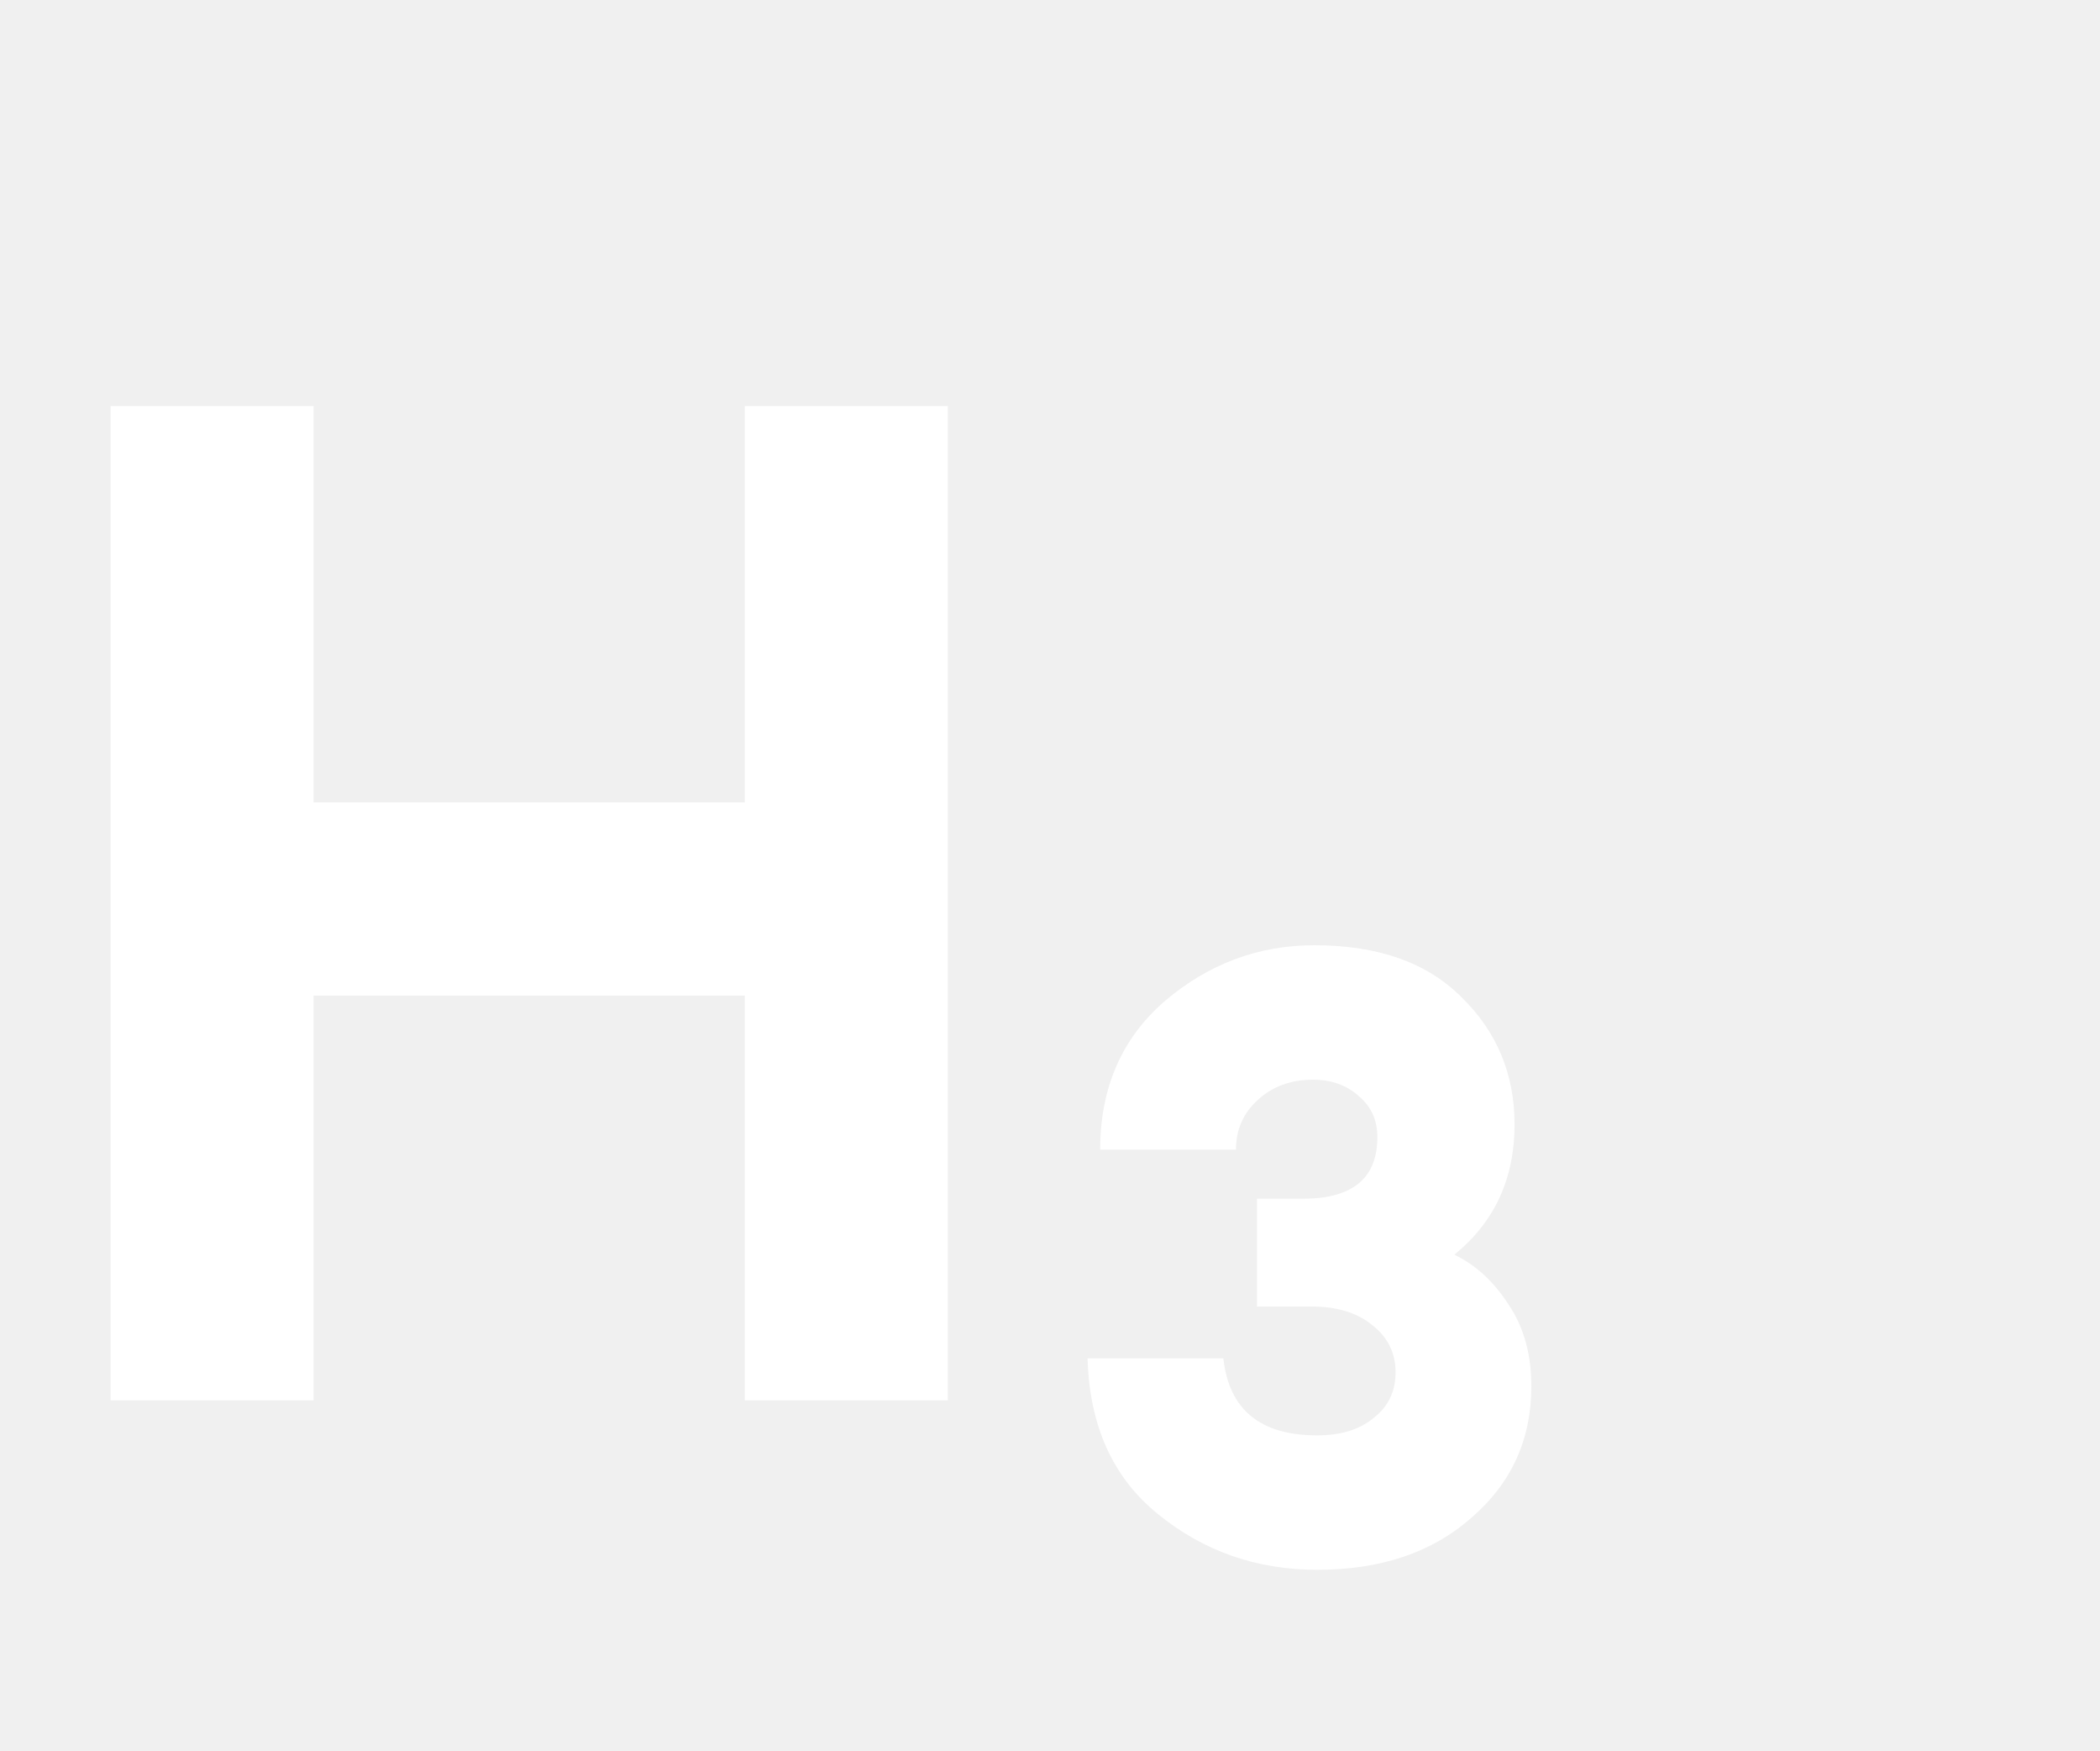
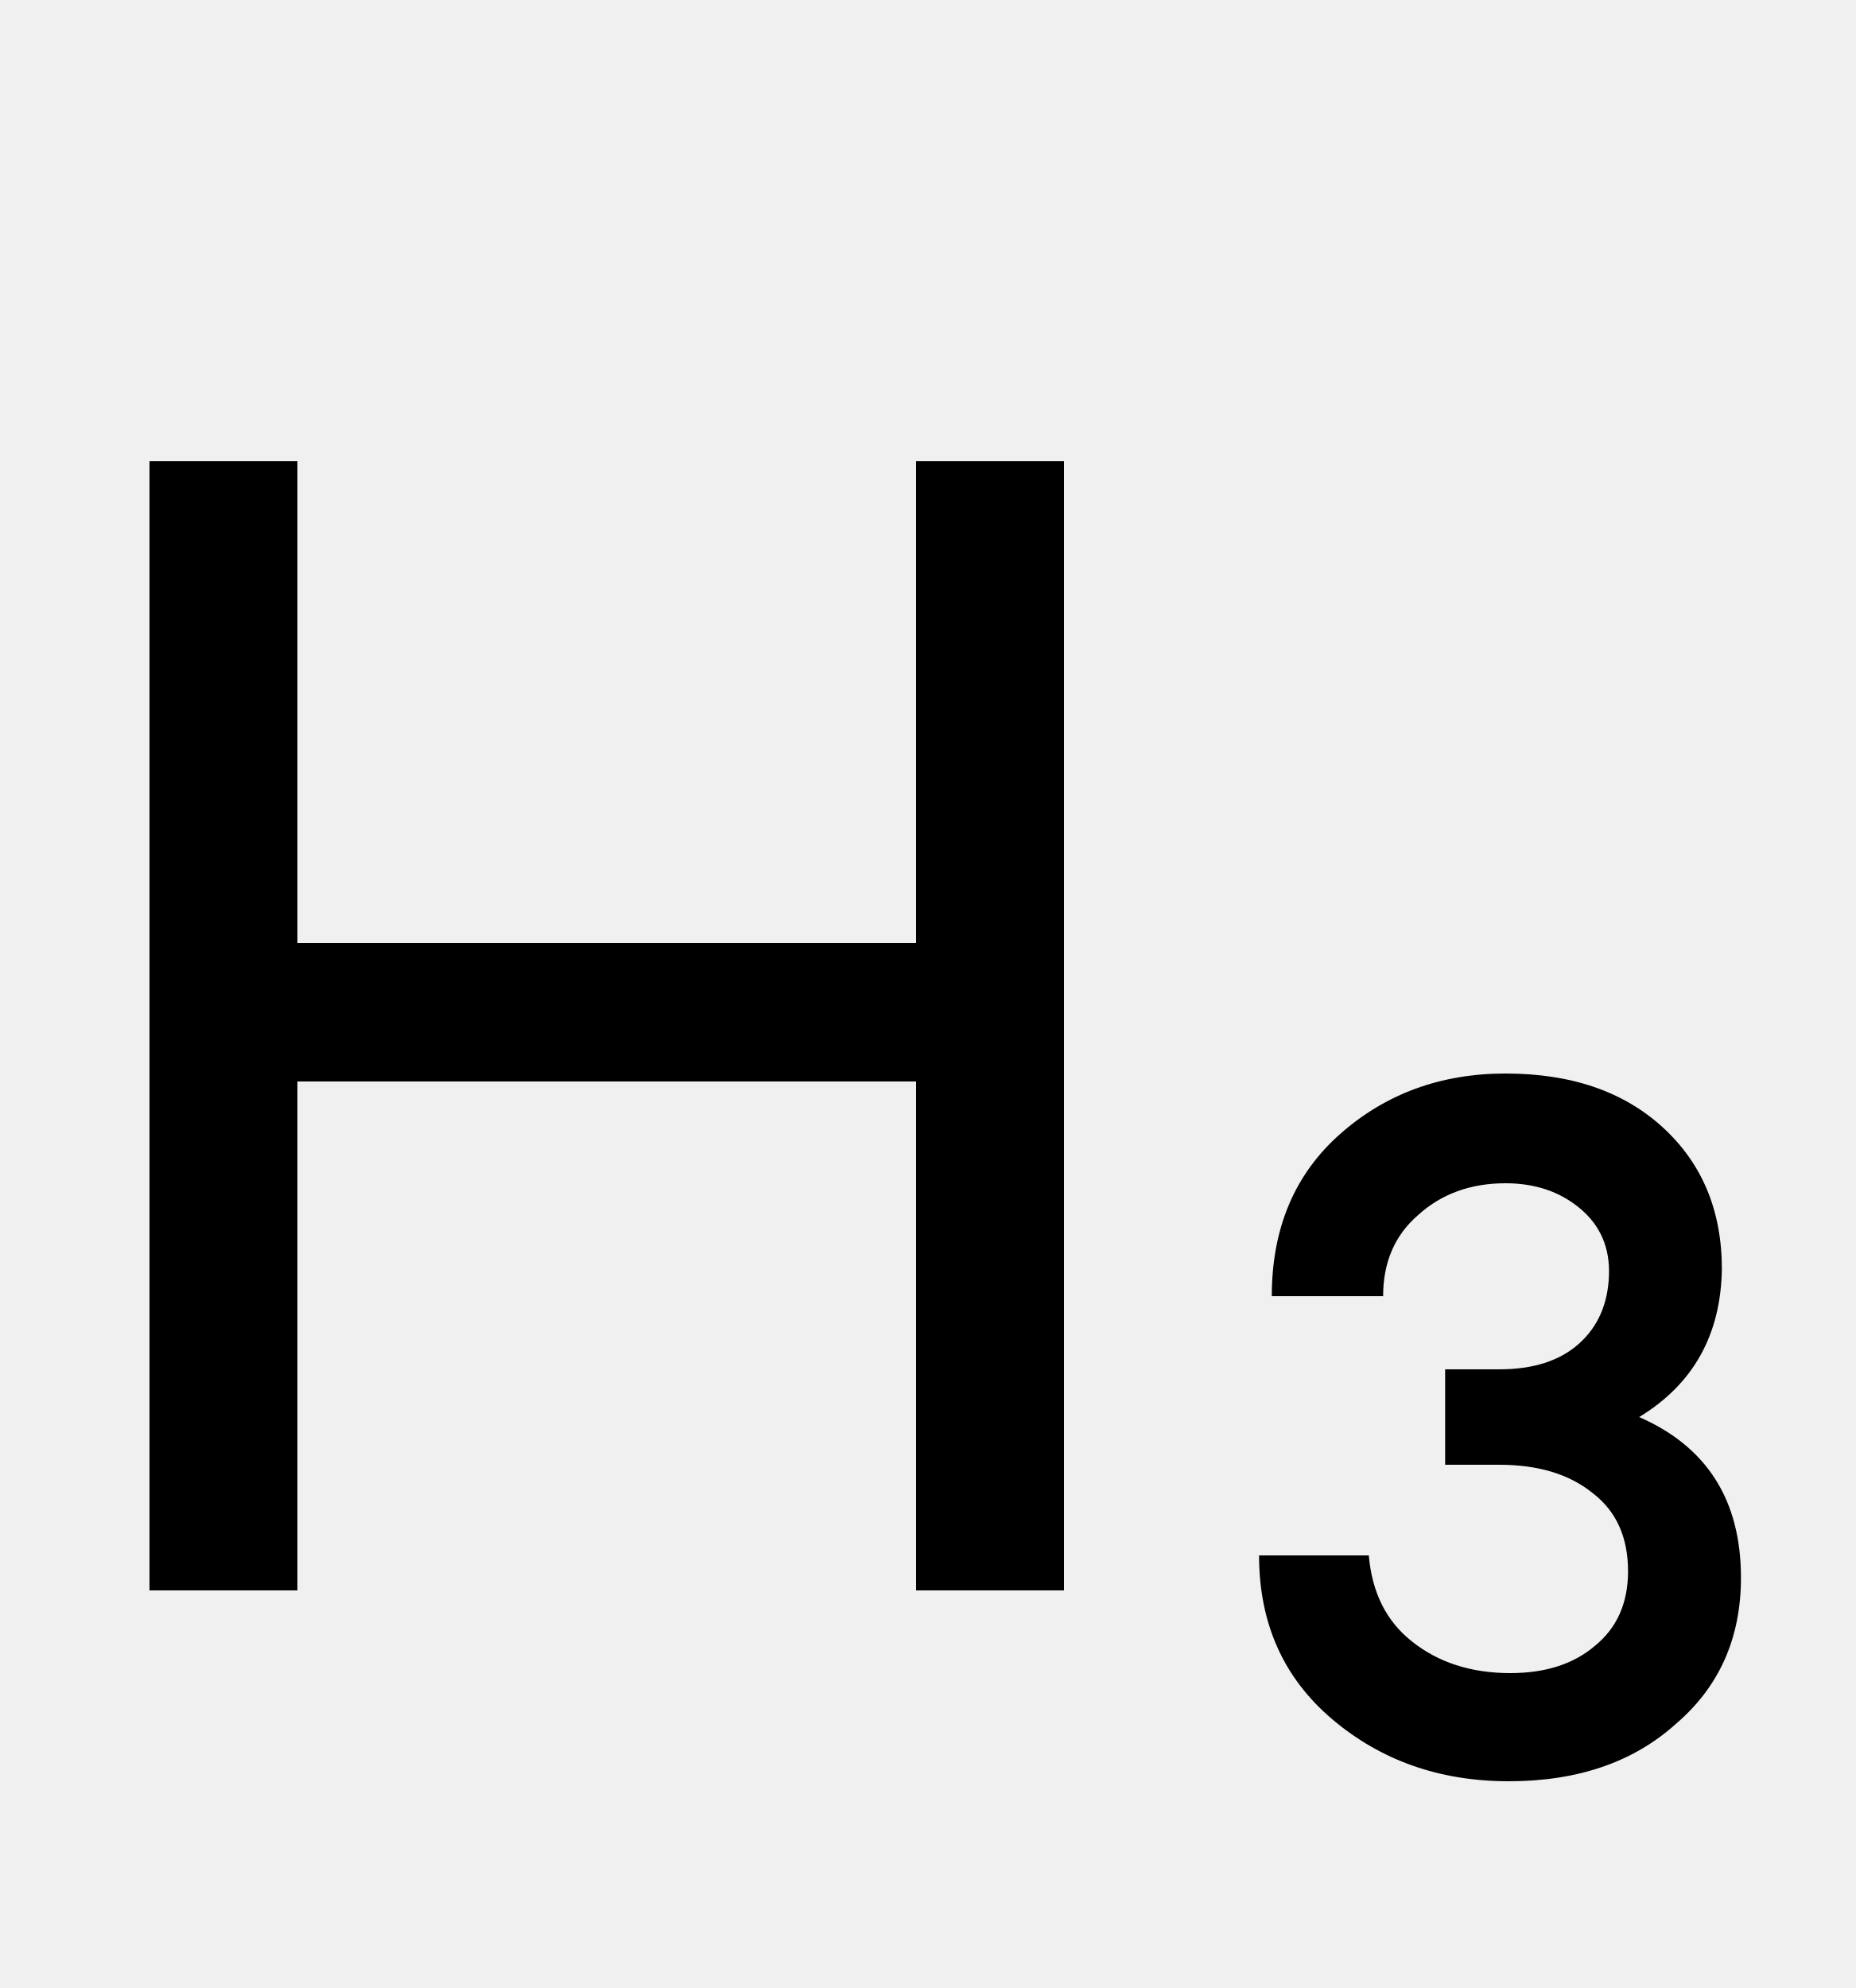
- <svg xmlns="http://www.w3.org/2000/svg" width="18" height="15" viewBox="0 0 18 15" fill="none">
-   <path d="M0.948 12V3.48H2.688V6.876H6.384V3.48H8.124V12H6.384V8.532H2.688V12H0.948ZM11.29 13.452C10.77 13.452 10.314 13.292 9.922 12.972C9.538 12.66 9.338 12.216 9.322 11.64H10.486C10.534 12.08 10.802 12.3 11.29 12.3C11.498 12.3 11.662 12.248 11.782 12.144C11.902 12.048 11.962 11.92 11.962 11.76C11.962 11.592 11.894 11.456 11.758 11.352C11.63 11.248 11.458 11.196 11.242 11.196H10.774V10.272H11.17C11.594 10.272 11.806 10.096 11.806 9.744C11.806 9.6 11.754 9.484 11.65 9.396C11.546 9.3 11.414 9.252 11.254 9.252C11.062 9.252 10.902 9.312 10.774 9.432C10.654 9.544 10.594 9.684 10.594 9.852H9.43C9.43 9.324 9.614 8.9 9.982 8.58C10.358 8.26 10.786 8.1 11.266 8.1C11.81 8.1 12.23 8.248 12.526 8.544C12.83 8.84 12.982 9.204 12.982 9.636C12.982 10.1 12.81 10.472 12.466 10.752C12.65 10.84 12.806 10.984 12.934 11.184C13.062 11.376 13.126 11.608 13.126 11.88C13.126 12.336 12.954 12.712 12.61 13.008C12.274 13.304 11.834 13.452 11.29 13.452Z" fill="white" />
+ <svg xmlns="http://www.w3.org/2000/svg" width="14" height="15" viewBox="0 0 14 15" fill="none">
+   <path d="M1.128 12V3.48H2.244V7.116H6.912V3.48H8.028V12H6.912V8.16H2.244V12H1.128ZM12.644 13.008C12.324 13.296 11.904 13.44 11.384 13.44C10.864 13.44 10.42 13.284 10.052 12.972C9.684 12.66 9.5 12.248 9.5 11.736H10.328C10.352 12.016 10.46 12.232 10.652 12.384C10.852 12.544 11.1 12.624 11.396 12.624C11.66 12.624 11.872 12.556 12.032 12.42C12.2 12.284 12.284 12.096 12.284 11.856C12.284 11.6 12.196 11.404 12.02 11.268C11.844 11.124 11.608 11.052 11.312 11.052H10.904V10.332H11.312C11.568 10.332 11.768 10.268 11.912 10.14C12.056 10.012 12.132 9.84 12.14 9.624C12.148 9.416 12.076 9.248 11.924 9.12C11.772 8.992 11.584 8.928 11.36 8.928C11.096 8.928 10.876 9.008 10.7 9.168C10.524 9.32 10.436 9.524 10.436 9.78H9.596C9.596 9.268 9.768 8.86 10.112 8.556C10.456 8.252 10.872 8.1 11.36 8.1C11.856 8.1 12.252 8.236 12.548 8.508C12.844 8.78 12.992 9.136 12.992 9.576C12.984 10.072 12.776 10.444 12.368 10.692C12.88 10.916 13.136 11.32 13.136 11.904C13.136 12.36 12.972 12.728 12.644 13.008Z" fill="black" />
</svg>
